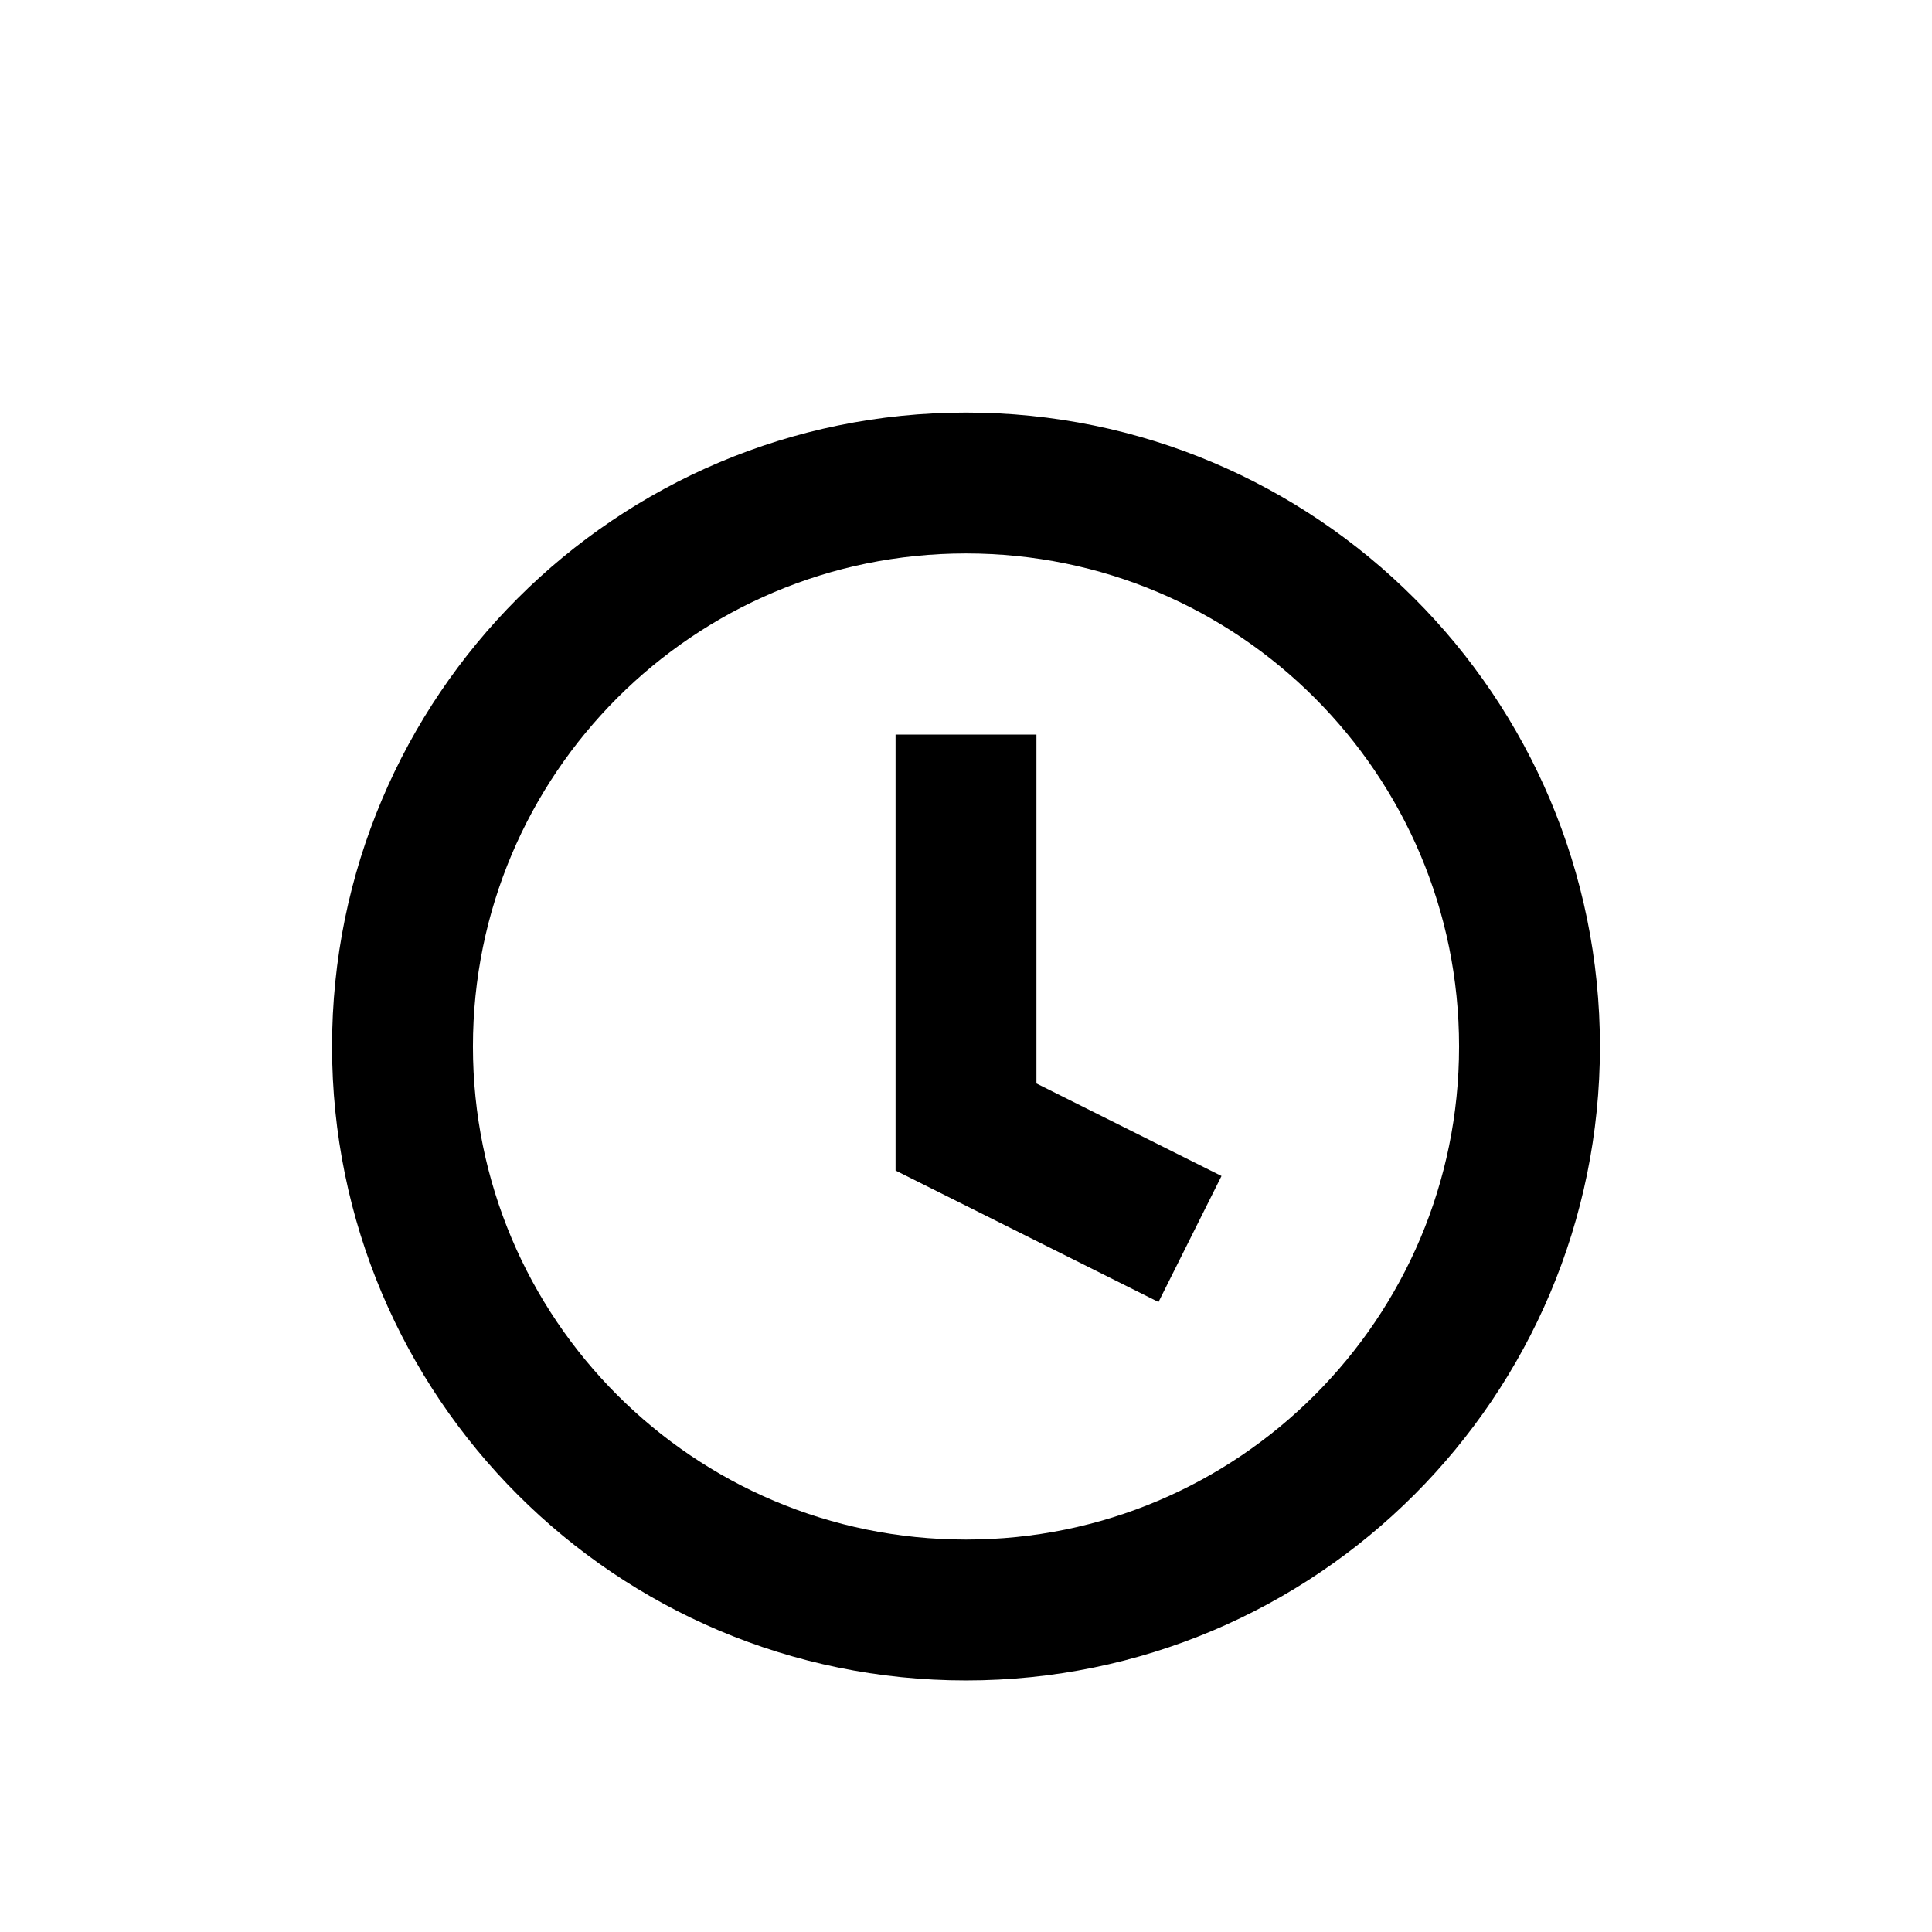
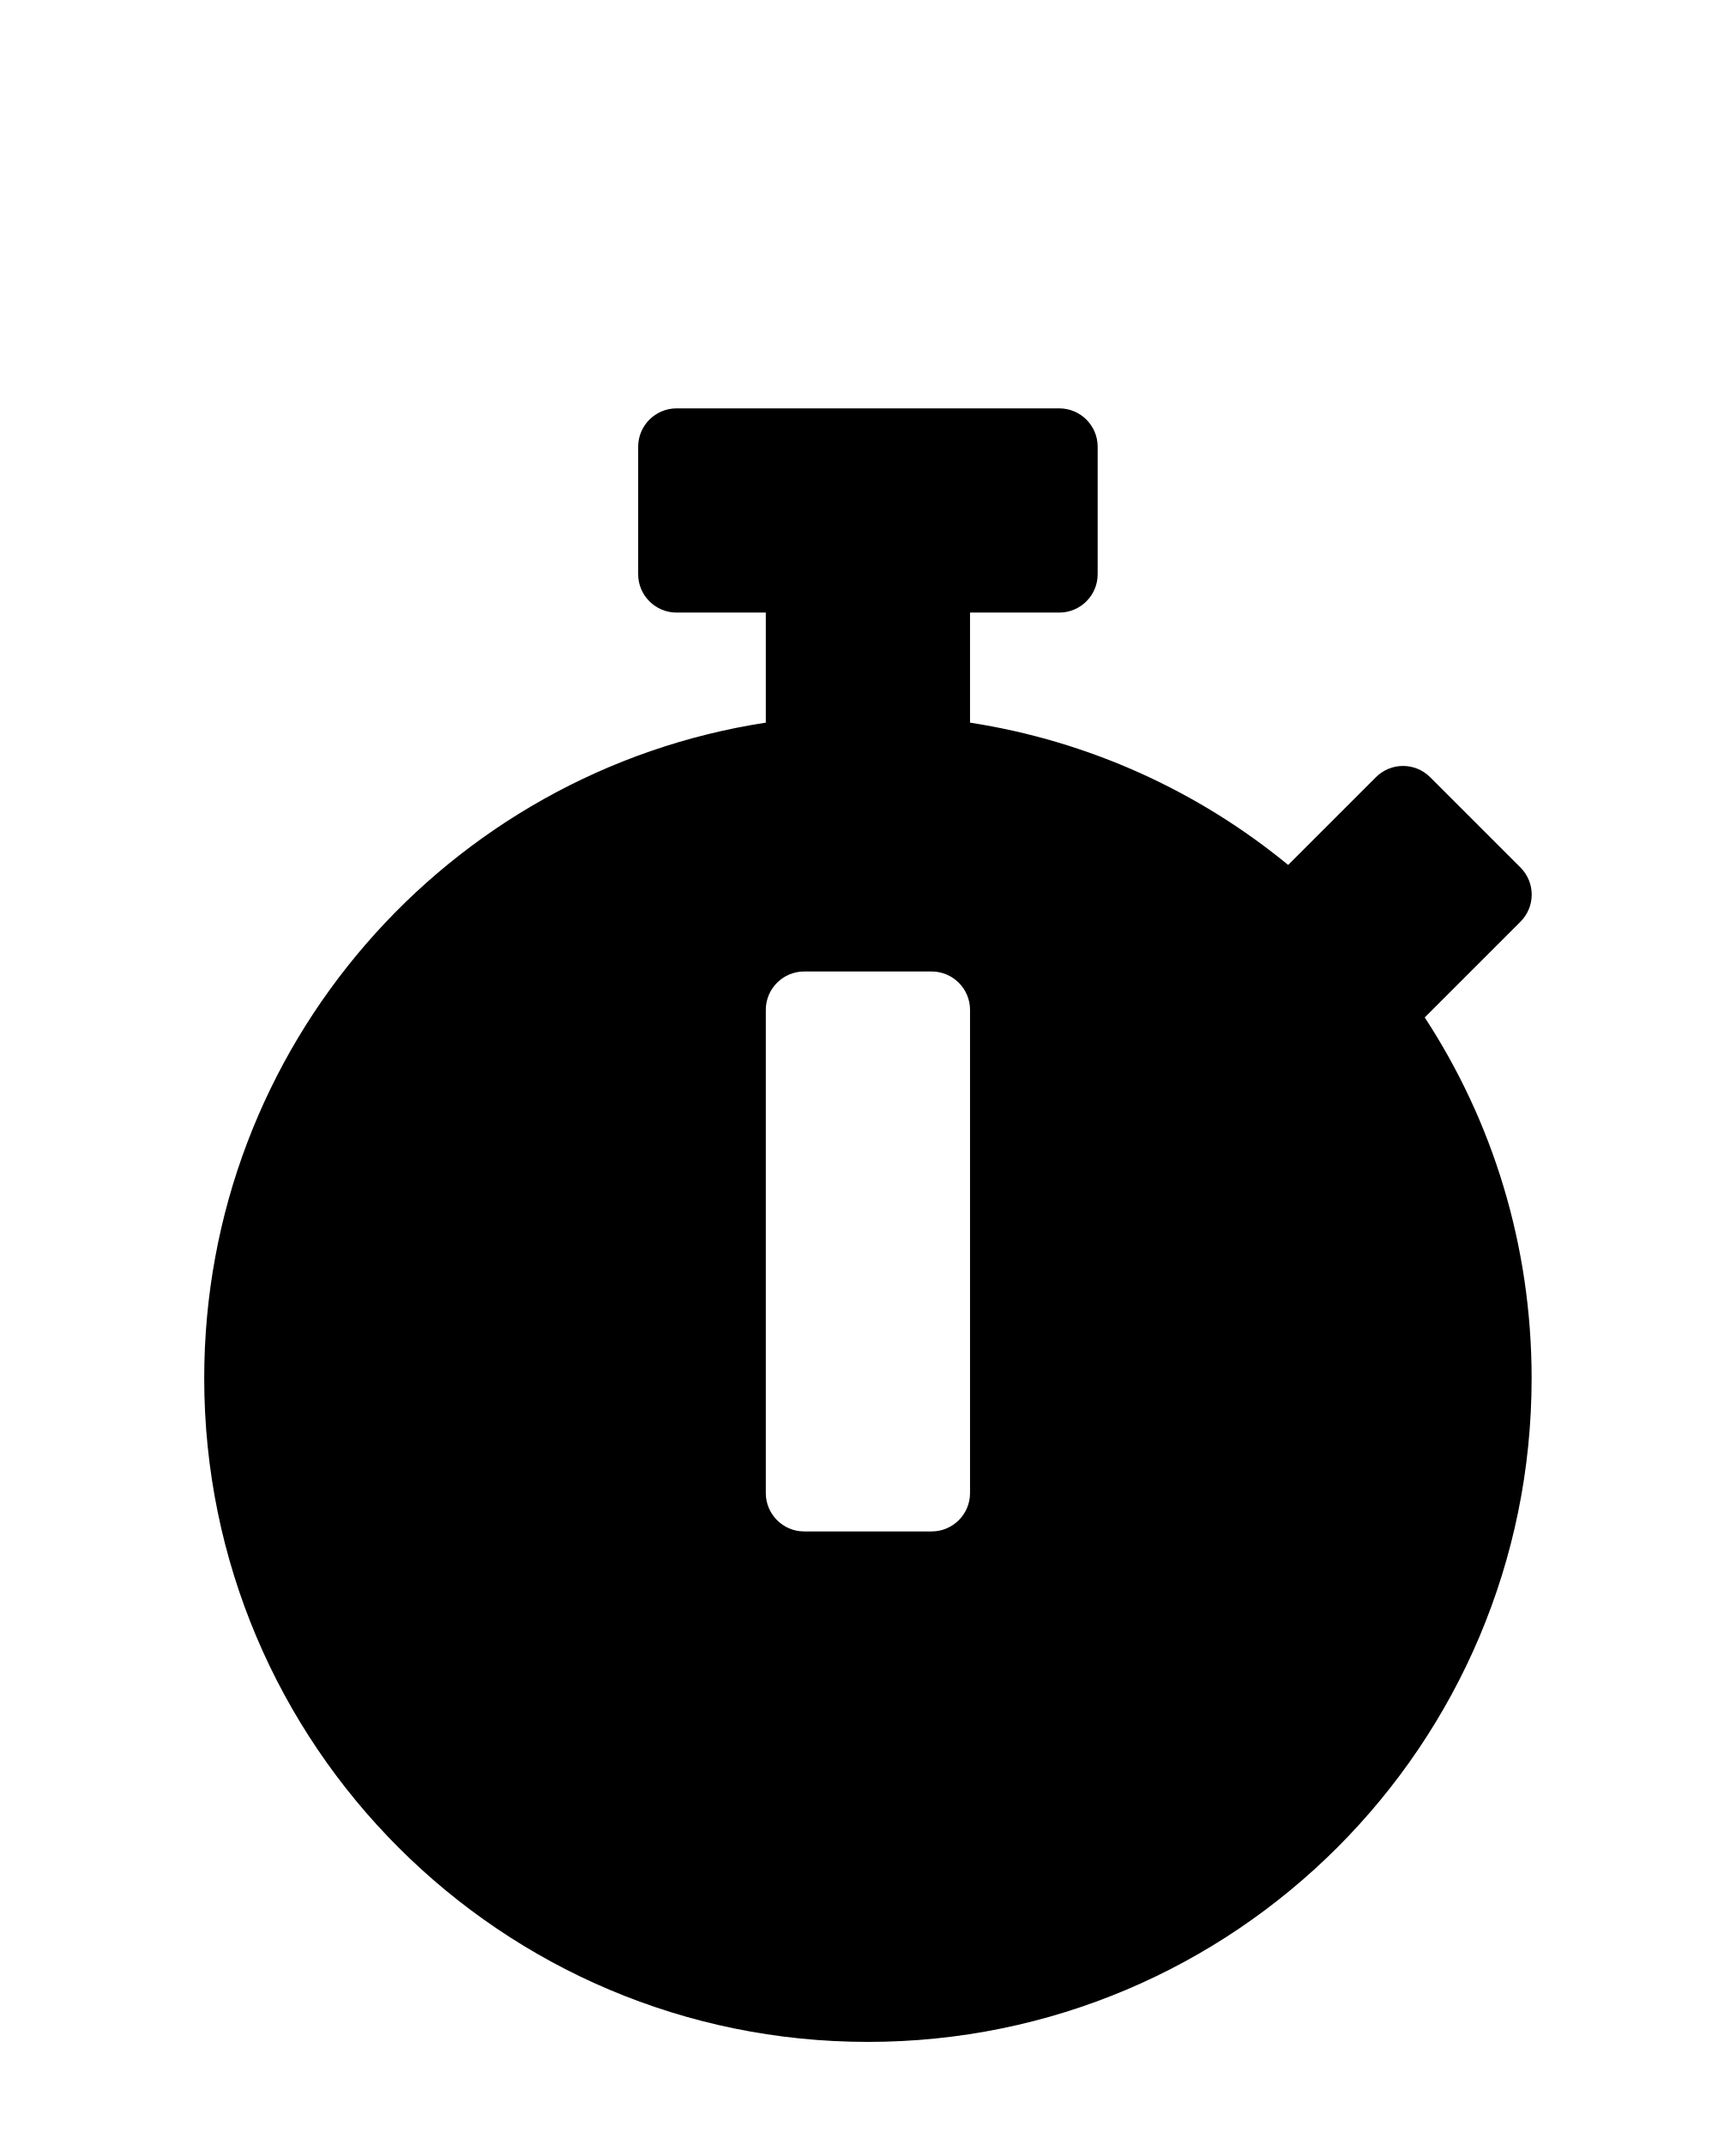
- <svg xmlns="http://www.w3.org/2000/svg" viewBox="0 0 24 24" fill="none">
-   <circle cx="12" cy="13" r="7" stroke="currentColor" stroke-width="1.75" />
-   <path d="M12 10v4l2 1" stroke="currentColor" stroke-width="1.75" stroke-linecap="square" stroke-linejoin="miter" />
+ <svg xmlns="http://www.w3.org/2000/svg" viewBox="-48 -64 544 672" fill="currentColor" aria-hidden="true">
+   <g transform="translate(0 512) scale(1 -1)">
+     <path d="M432 144c0 -114.9 -93.1 -208 -208 -208s-208 93.1 -208 208c0 104 76.3 190.2 176 205.5v34.5h-28c-6.6 0 -12 5.4 -12 12v40c0 6.6 5.4 12 12 12h120c6.6 0 12 -5.4 12 -12v-40c0 -6.6 -5.4 -12 -12 -12h-28v-34.5 c37.5 -5.8 71.7 -21.6 99.7 -44.6l27.5 27.5c4.7 4.699 12.3 4.699 17 0l28.3 -28.301c4.7 -4.699 4.7 -12.3 0 -17l-29.4 -29.399l-0.6 -0.601c21.2 -32.399 33.5 -71.3 33.5 -113.1zM256 108v151.5 c0 6.6 -5.4 12 -12 12h-40c-6.6 0 -12 -5.4 -12 -12v-151.5c0 -6.6 5.4 -12 12 -12h40c6.6 0 12 5.4 12 12z" />
+   </g>
</svg>
